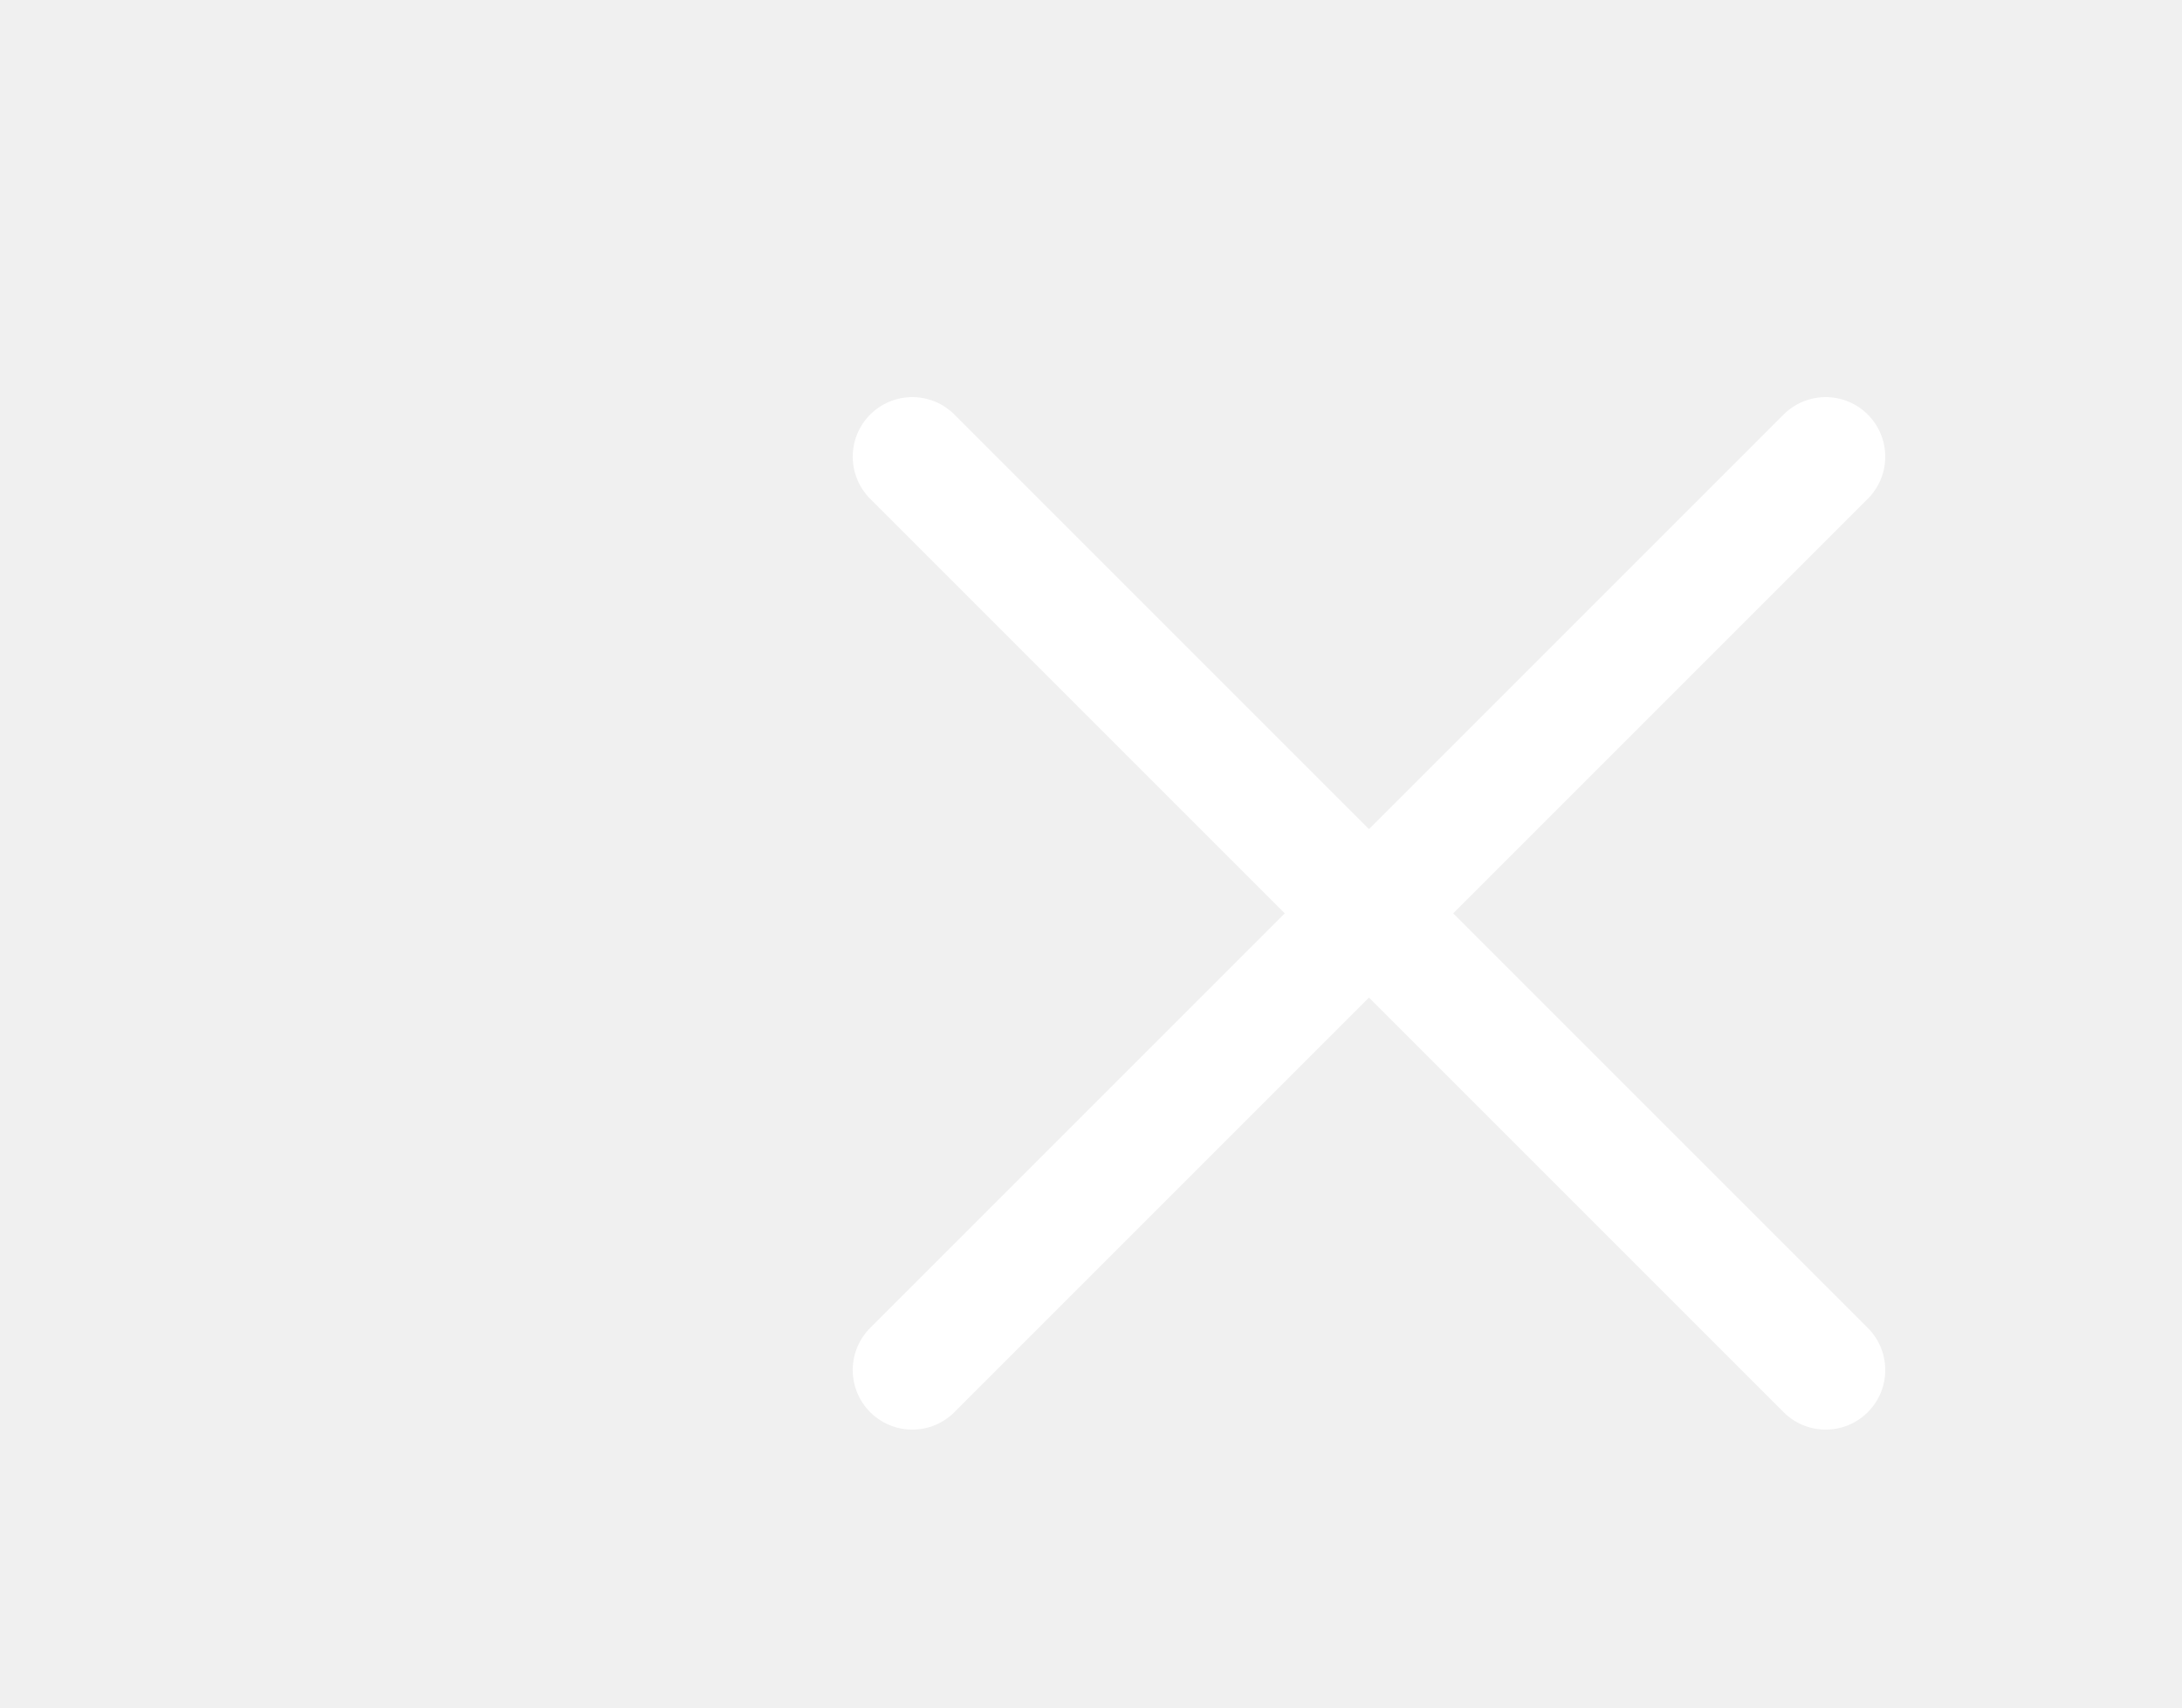
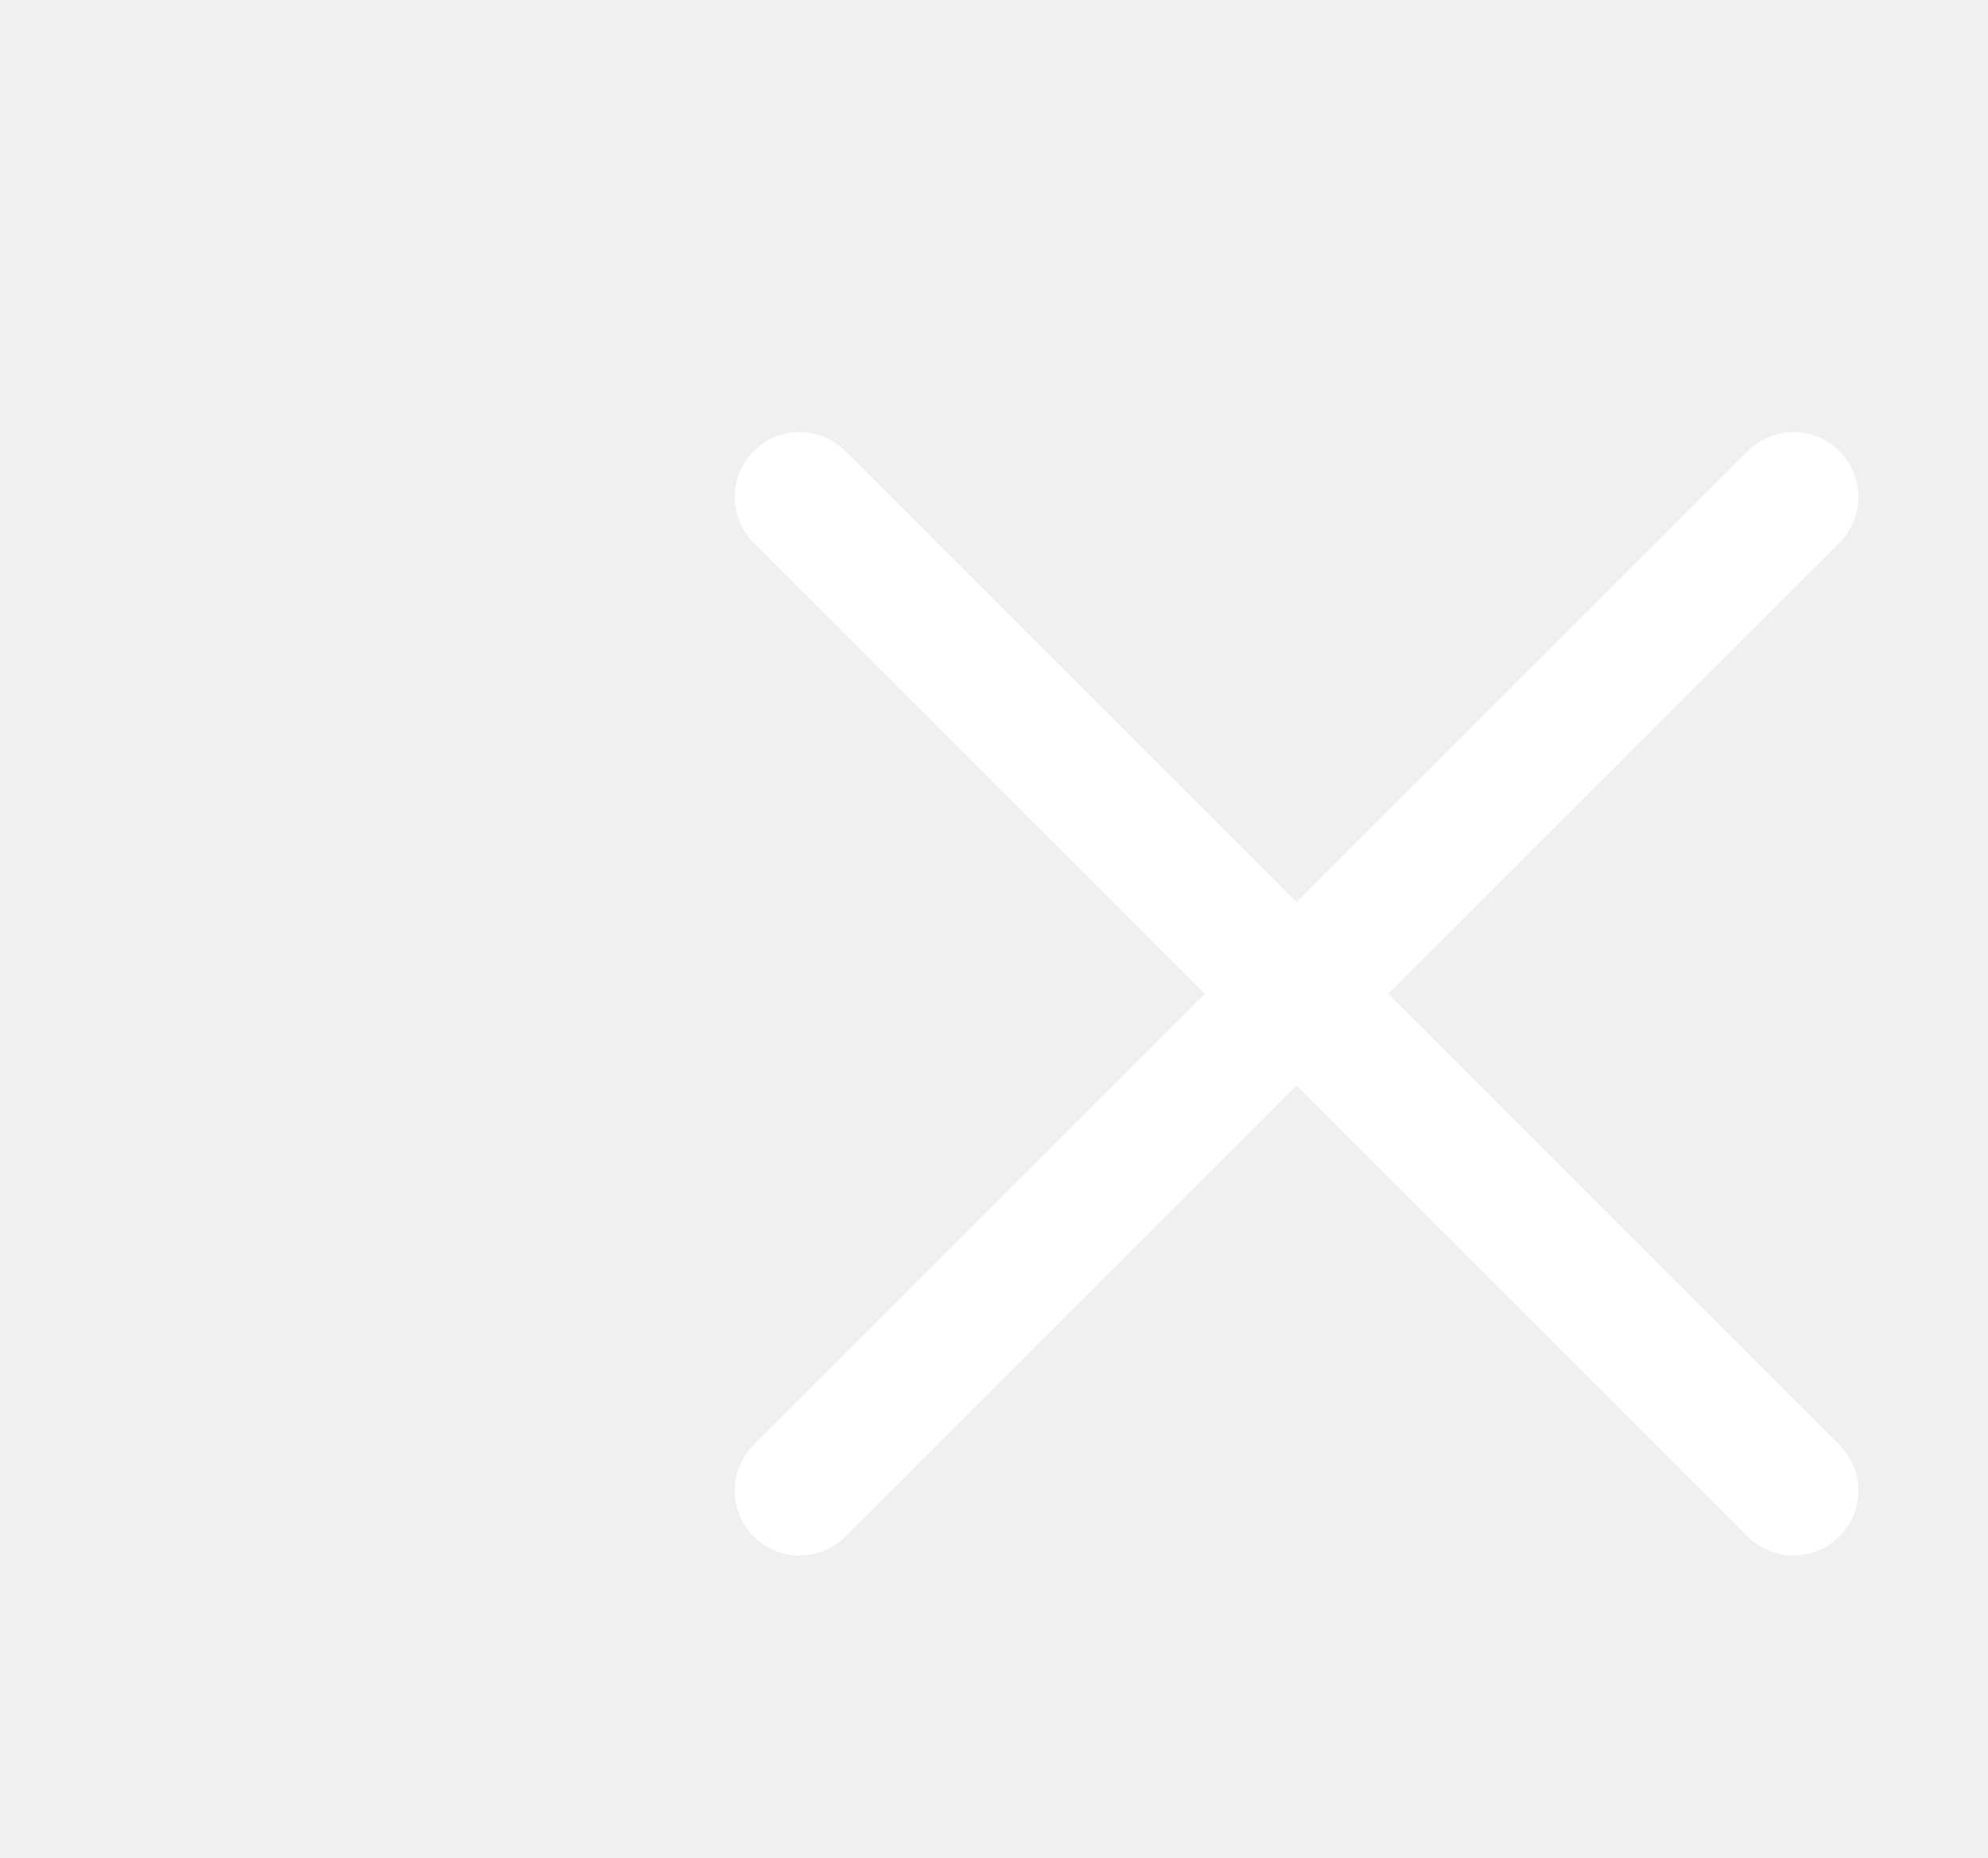
- <svg xmlns="http://www.w3.org/2000/svg" width="46" height="36" viewBox="-7 0 46 43" fill="none">
+ <svg version="1.1" xmlnsXlink="http://www.w3.org/1999/xlink" viewBox="-7 0 46 43" role="image">
  <path d="M34.5 11.5L11.5 34.5" stroke="white" stroke-width="3" stroke-linecap="round" stroke-linejoin="round" />
  <path d="M11.5 11.5L34.5 34.5" stroke="white" stroke-width="3" stroke-linecap="round" stroke-linejoin="round" />
</svg>
